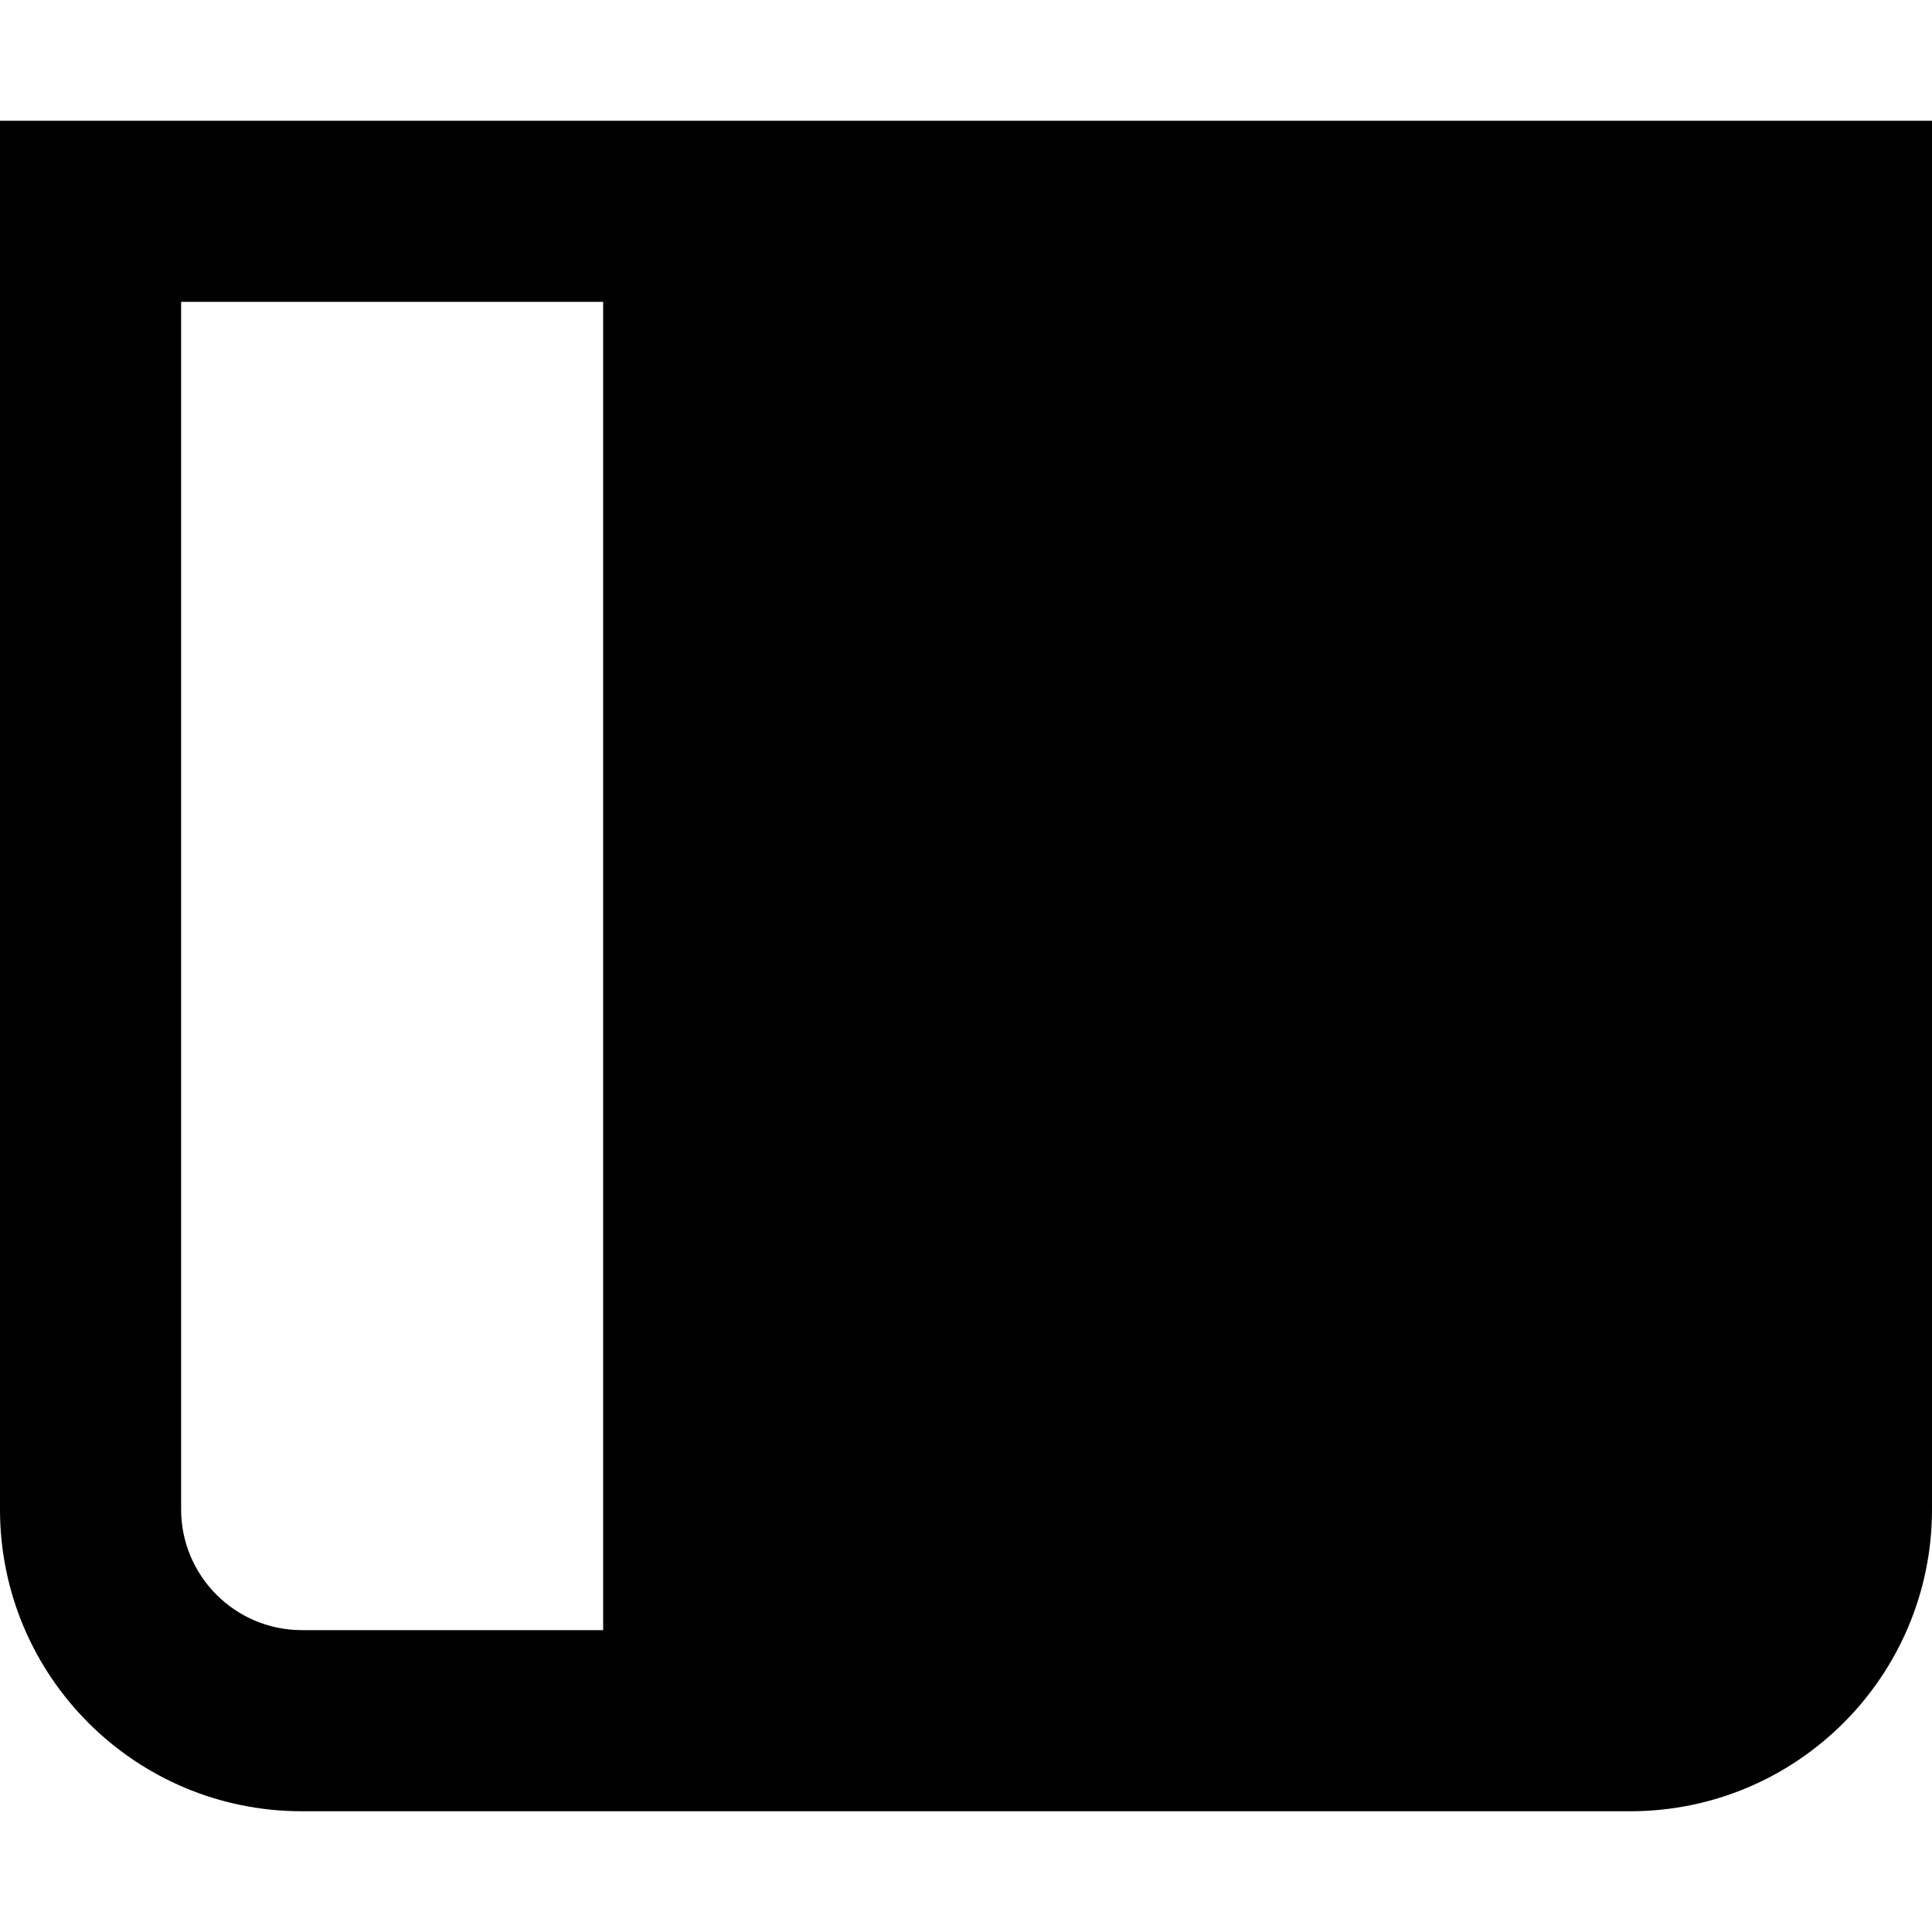
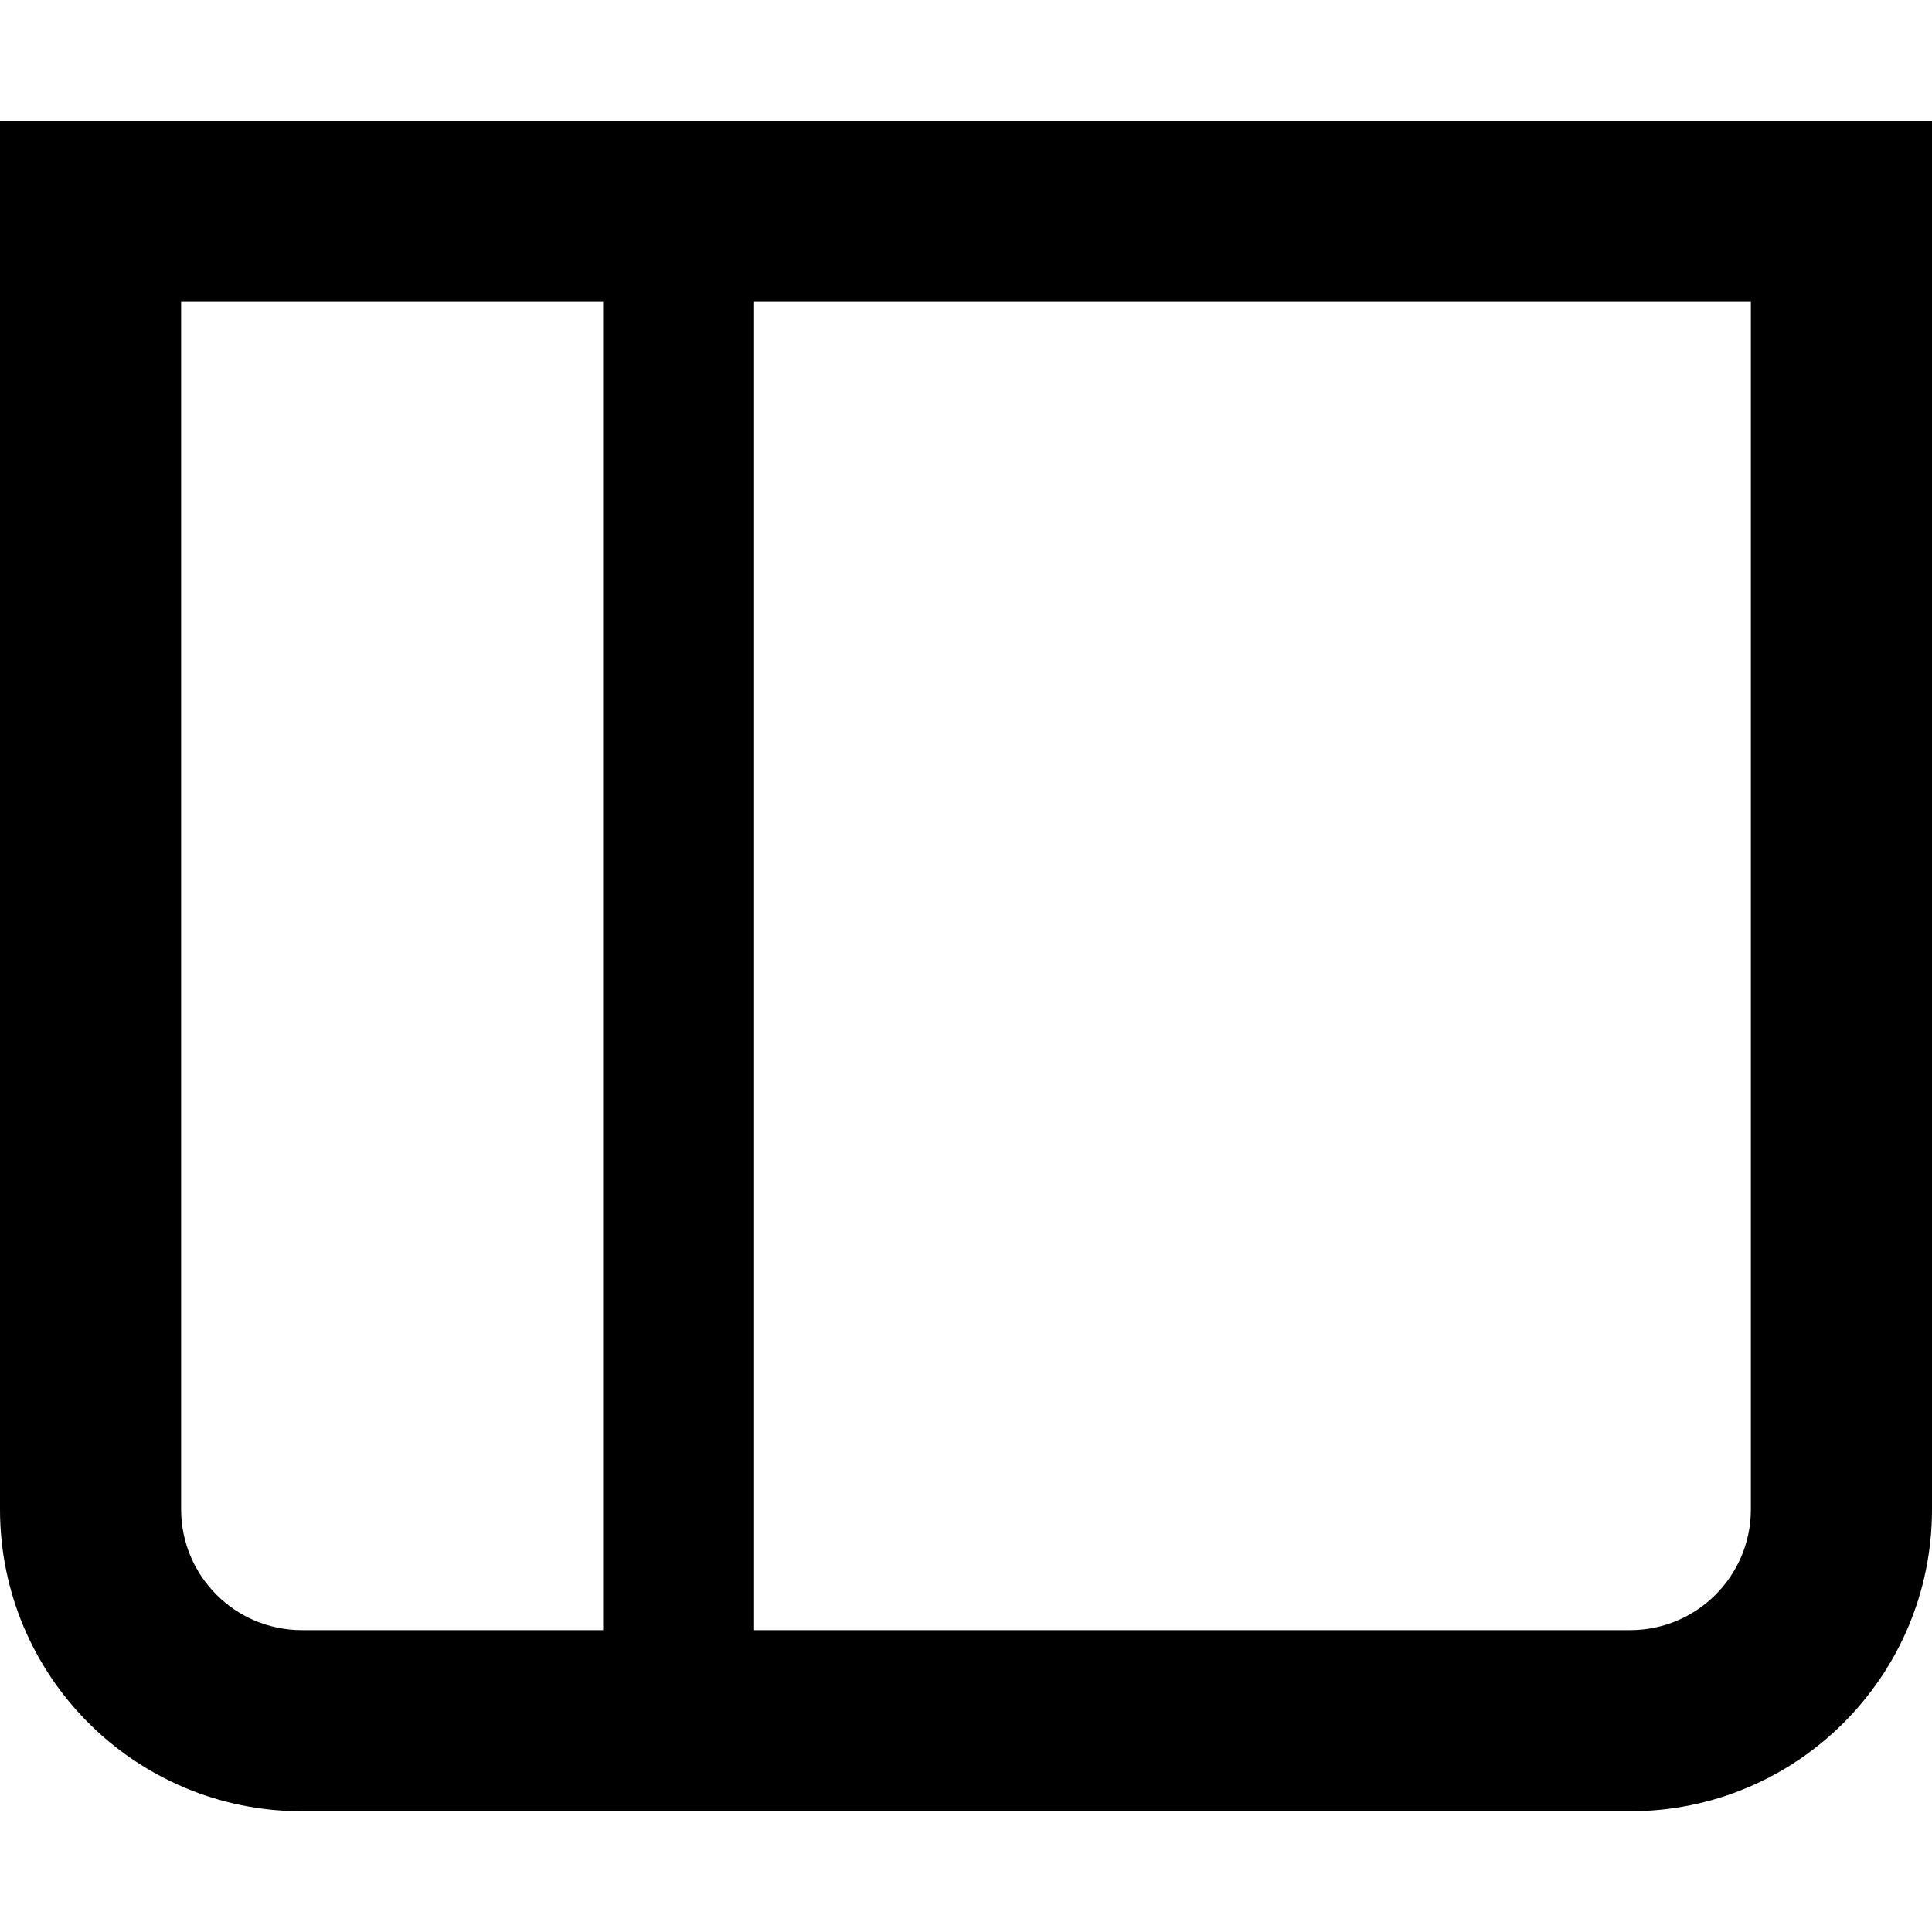
<svg height="16" stroke-linejoin="round" viewBox="0 0 16 16" width="16">
-   <path d="M6.245 2.5H14.5V12.5C14.5 13.052 14.052 13.5 13.5 13.5H6.245V2.5ZM4.995 2.5H1.5V12.5C1.5 13.052 1.948 13.5 2.5 13.5H4.995V2.5ZM0 1H1.5H14.5H16V2.5V12.5C16 13.881 14.881 15 13.5 15H2.5C1.119 15 0 13.881 0 12.5V2.5V1Z" fill="currentColor" />
+   <path fill-rule="evenodd" clip-rule="evenodd" d="M6.245 2.5H14.5V12.5C14.5 13.052 14.052 13.5 13.5 13.5H6.245V2.5ZM4.995 2.5H1.5V12.5C1.5 13.052 1.948 13.5 2.5 13.5H4.995V2.5ZM0 1H1.5H14.5H16V2.5V12.5C16 13.881 14.881 15 13.5 15H2.5C1.119 15 0 13.881 0 12.5V2.5V1Z" fill="currentColor" />
</svg>
